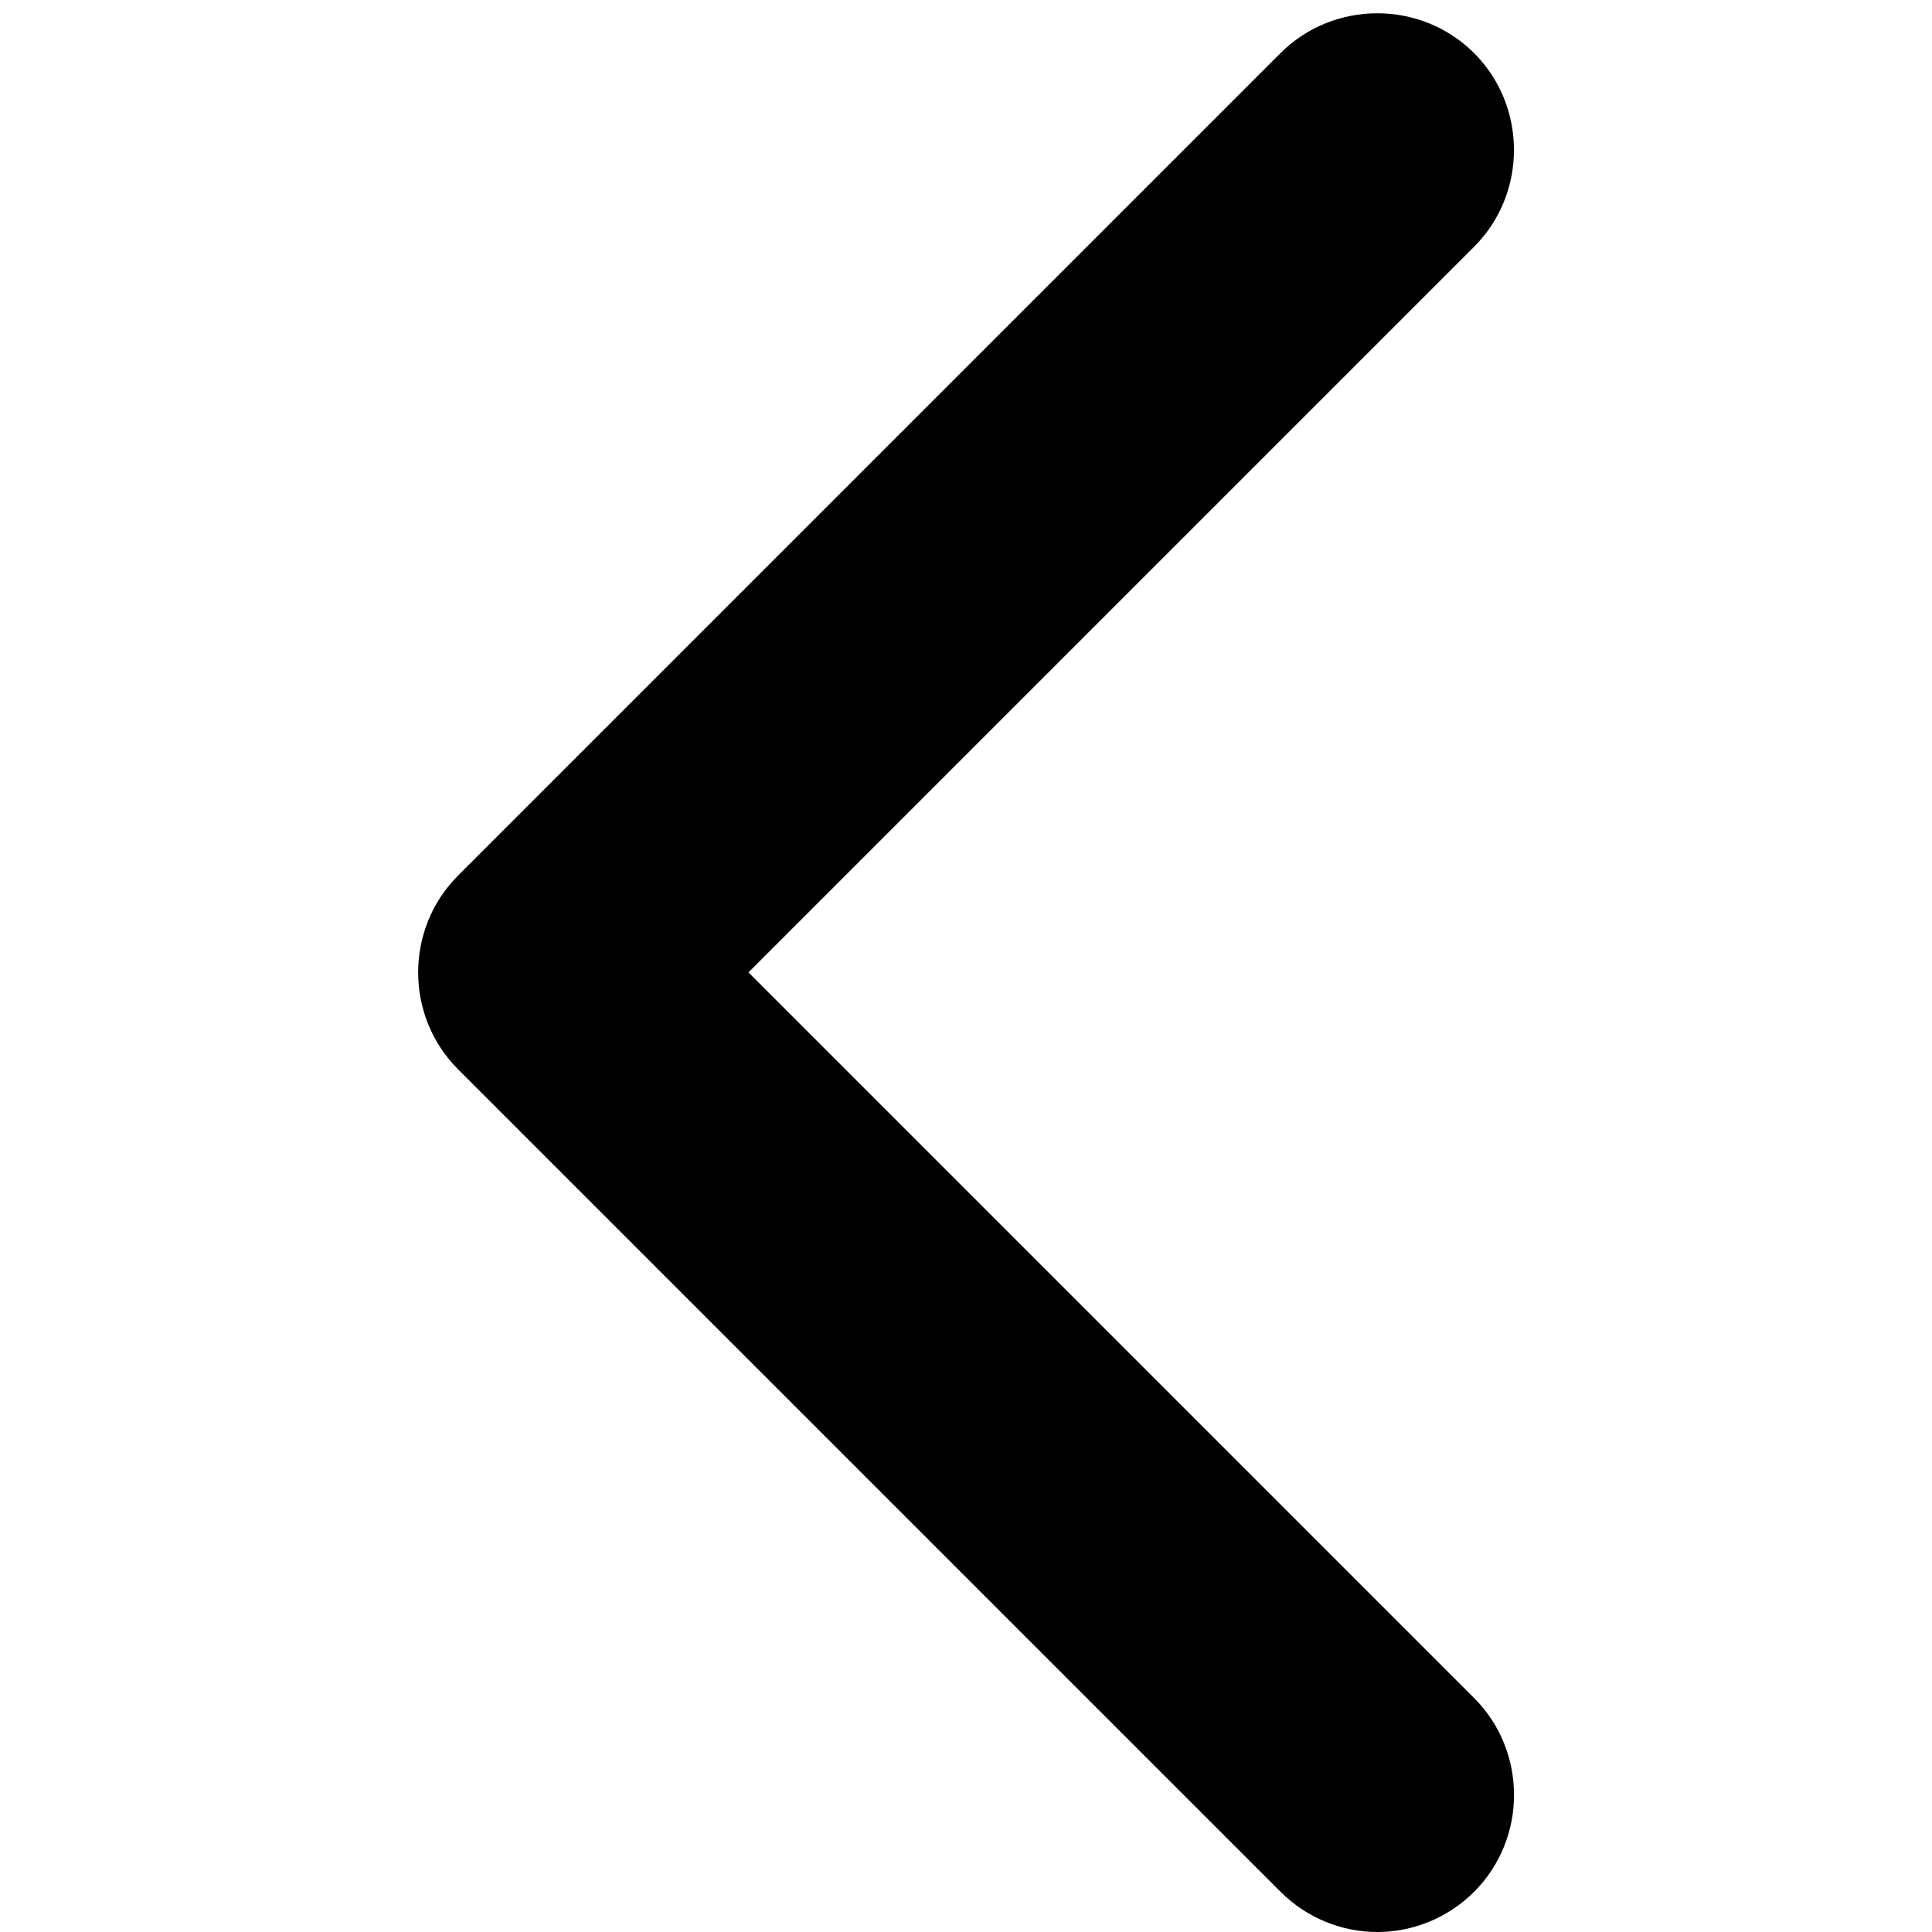
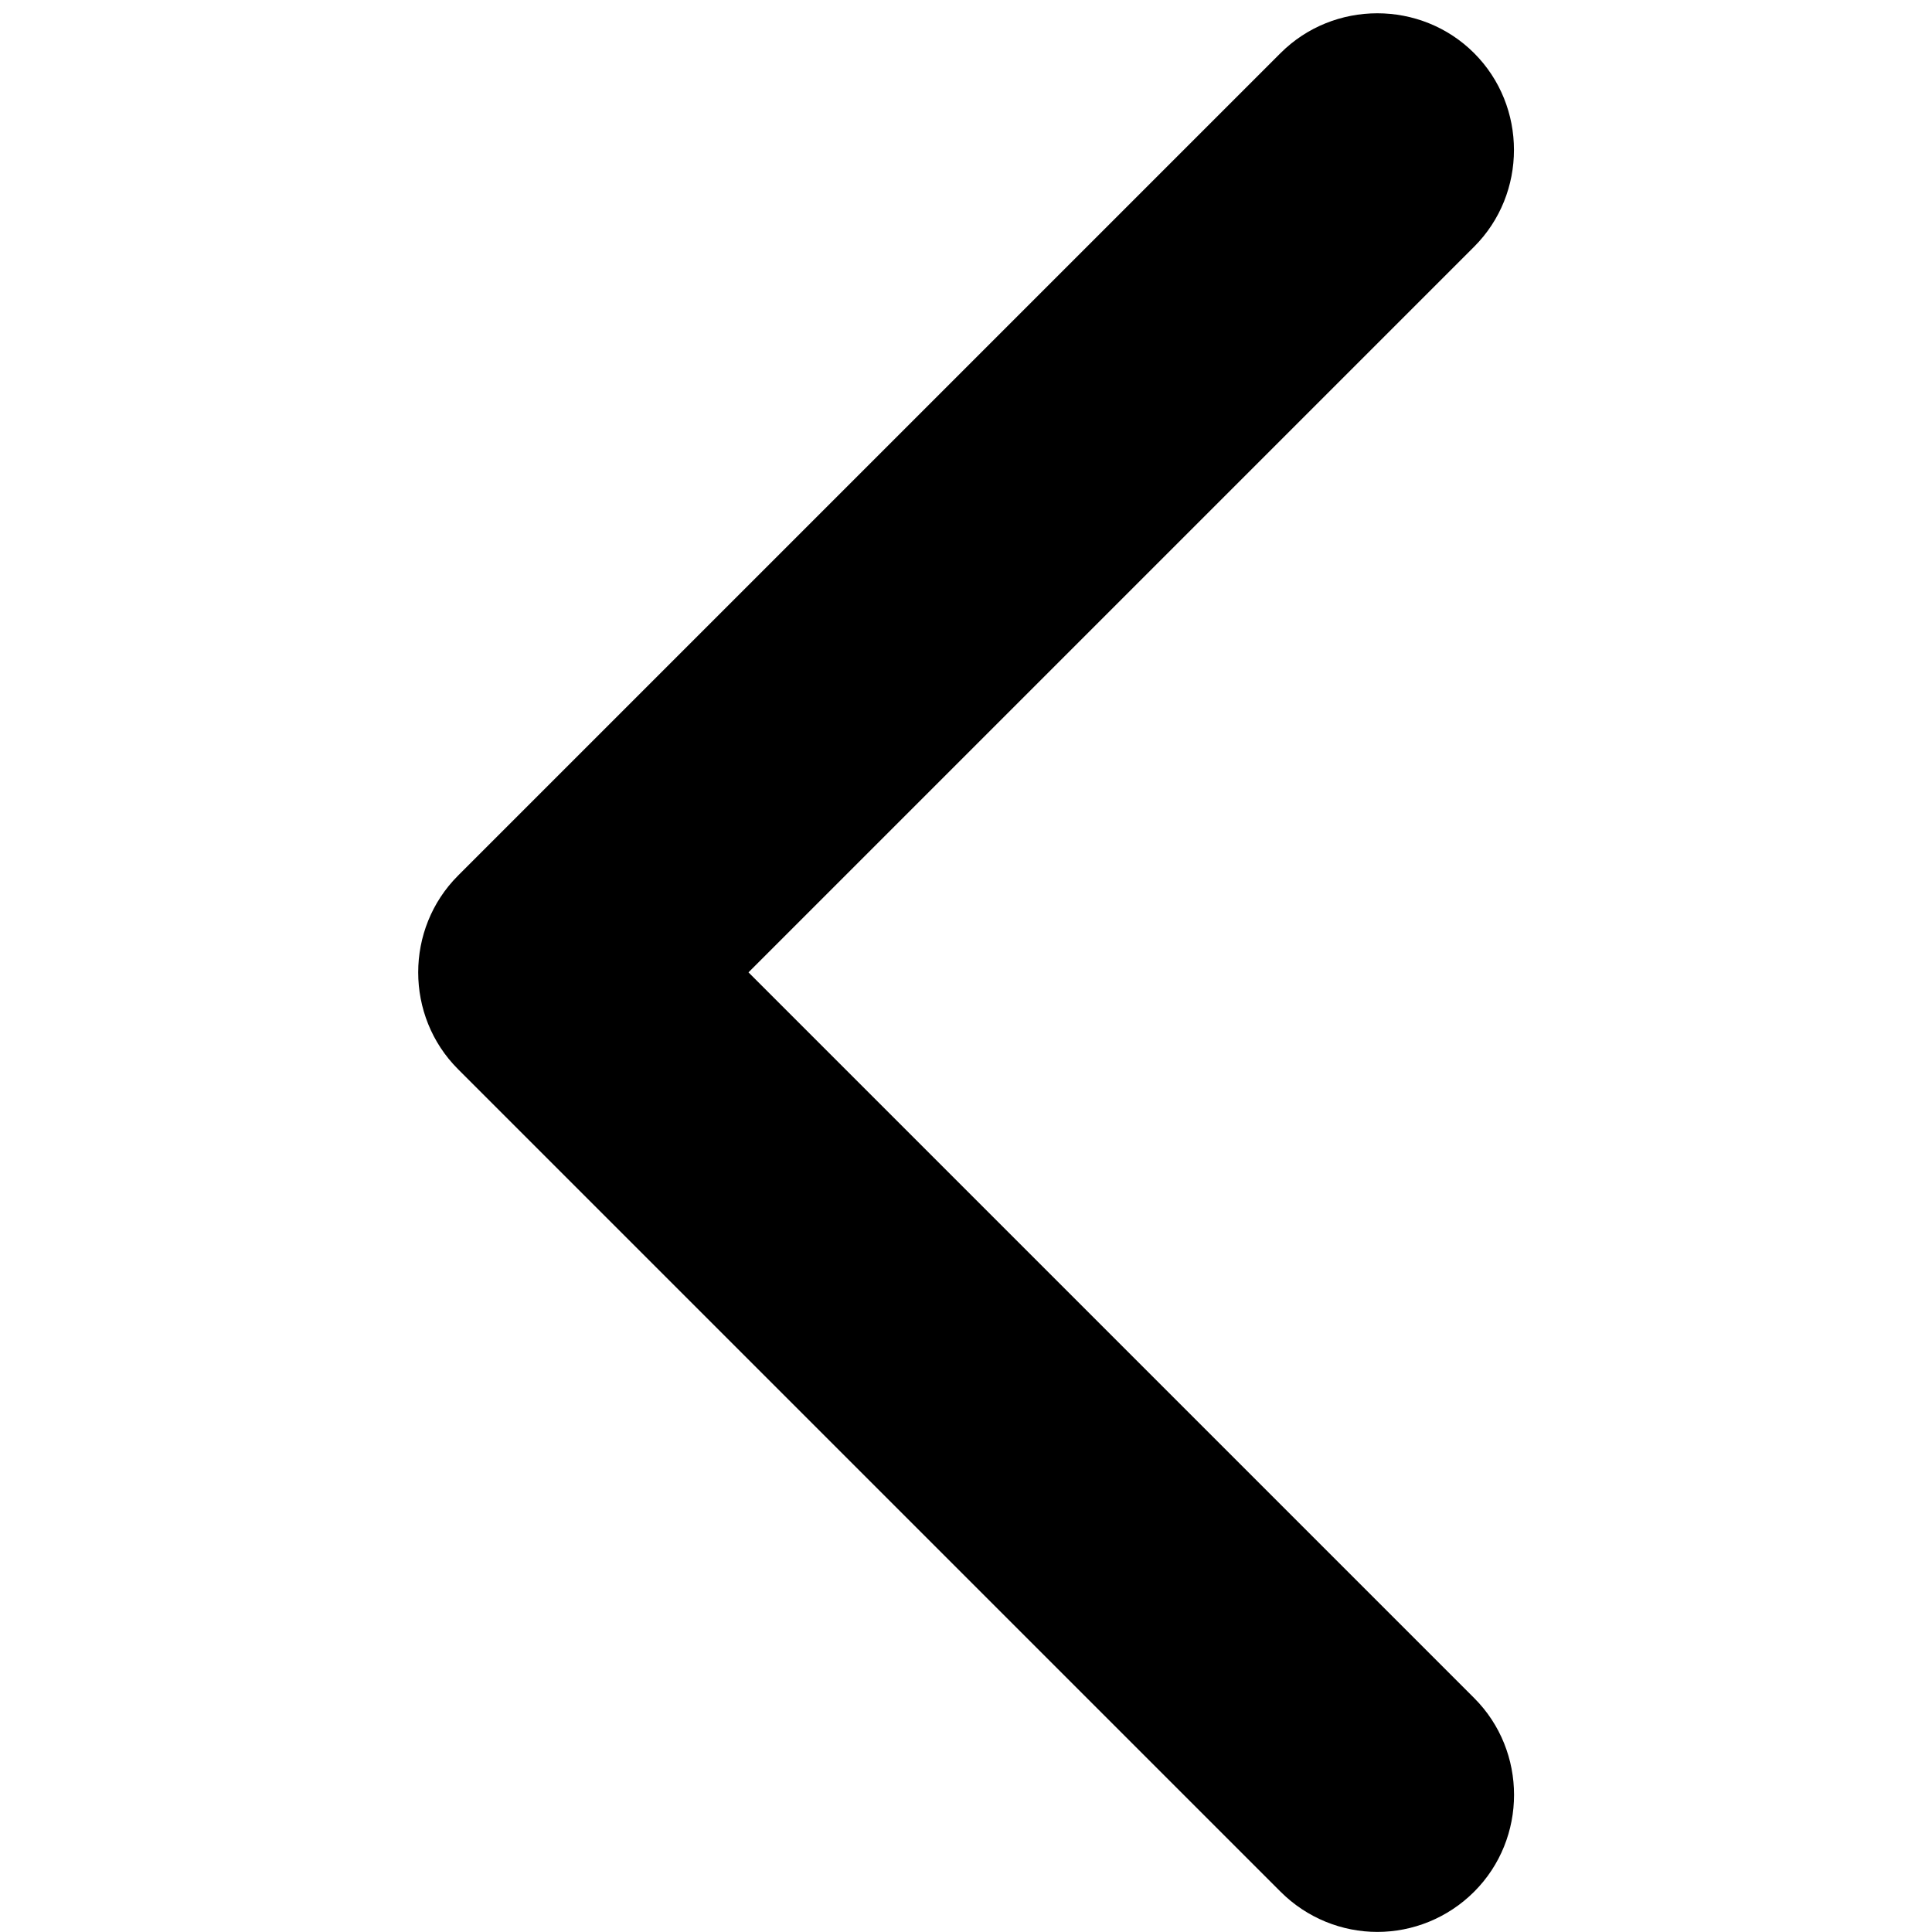
- <svg xmlns="http://www.w3.org/2000/svg" version="1.1" width="32" height="32" viewBox="0 0 32 32">
-   <path d="M12.396 16.107l12.020-12.020c0.88-0.88 0.88-2.327 0-3.207s-2.327-0.88-3.207 0l-13.623 13.623c-0.88 0.88-0.88 2.327 0 3.207l13.623 13.623c0.44 0.44 1.022 0.667 1.604 0.667s1.164-0.227 1.604-0.667c0.88-0.88 0.88-2.327 0-3.207l-12.020-12.020z" />
+ <svg xmlns="http://www.w3.org/2000/svg" version="1.1" width="24" height="24" viewBox="0 0 24 24">
+   <path d="M9.297 12.080l9.015-9.015c0.66-0.66 0.66-1.745 0-2.405s-1.745-0.66-2.405 0l-10.217 10.217c-0.66 0.66-0.66 1.745 0 2.405l10.217 10.217c0.33 0.33 0.766 0.5 1.203 0.5s0.873-0.17 1.203-0.5c0.66-0.66 0.66-1.745 0-2.405l-9.015-9.015z" />
</svg>
